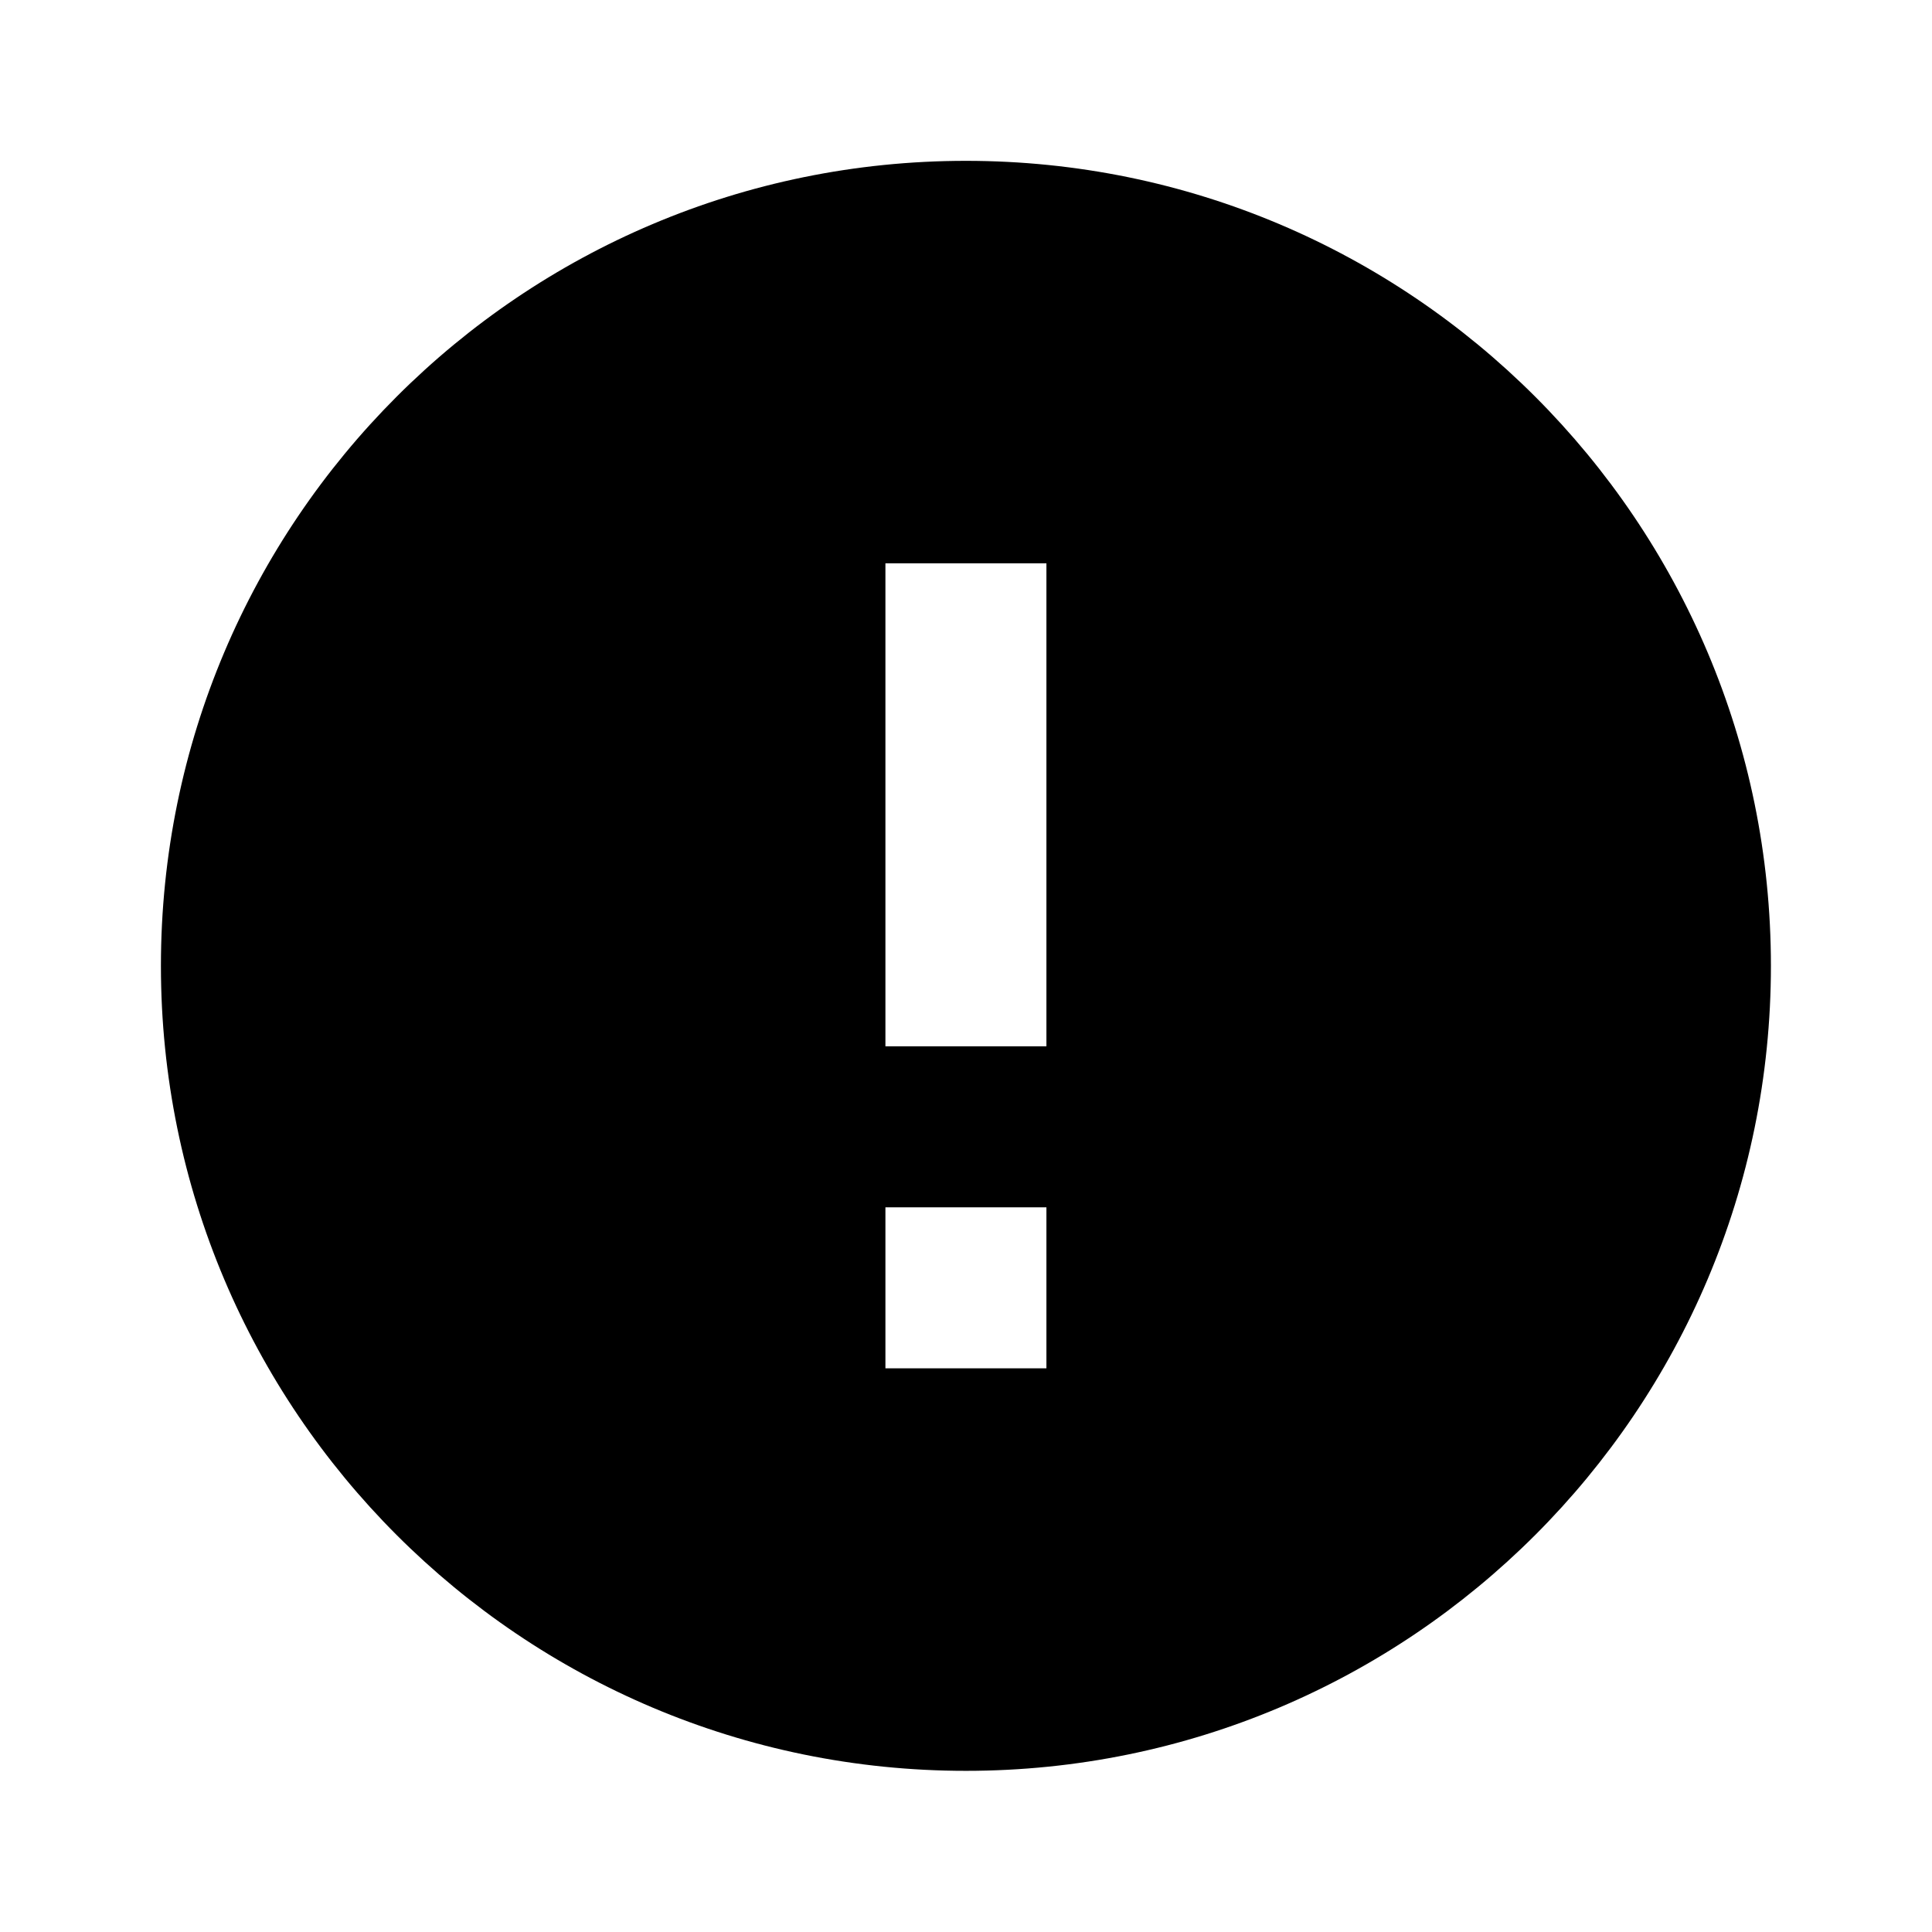
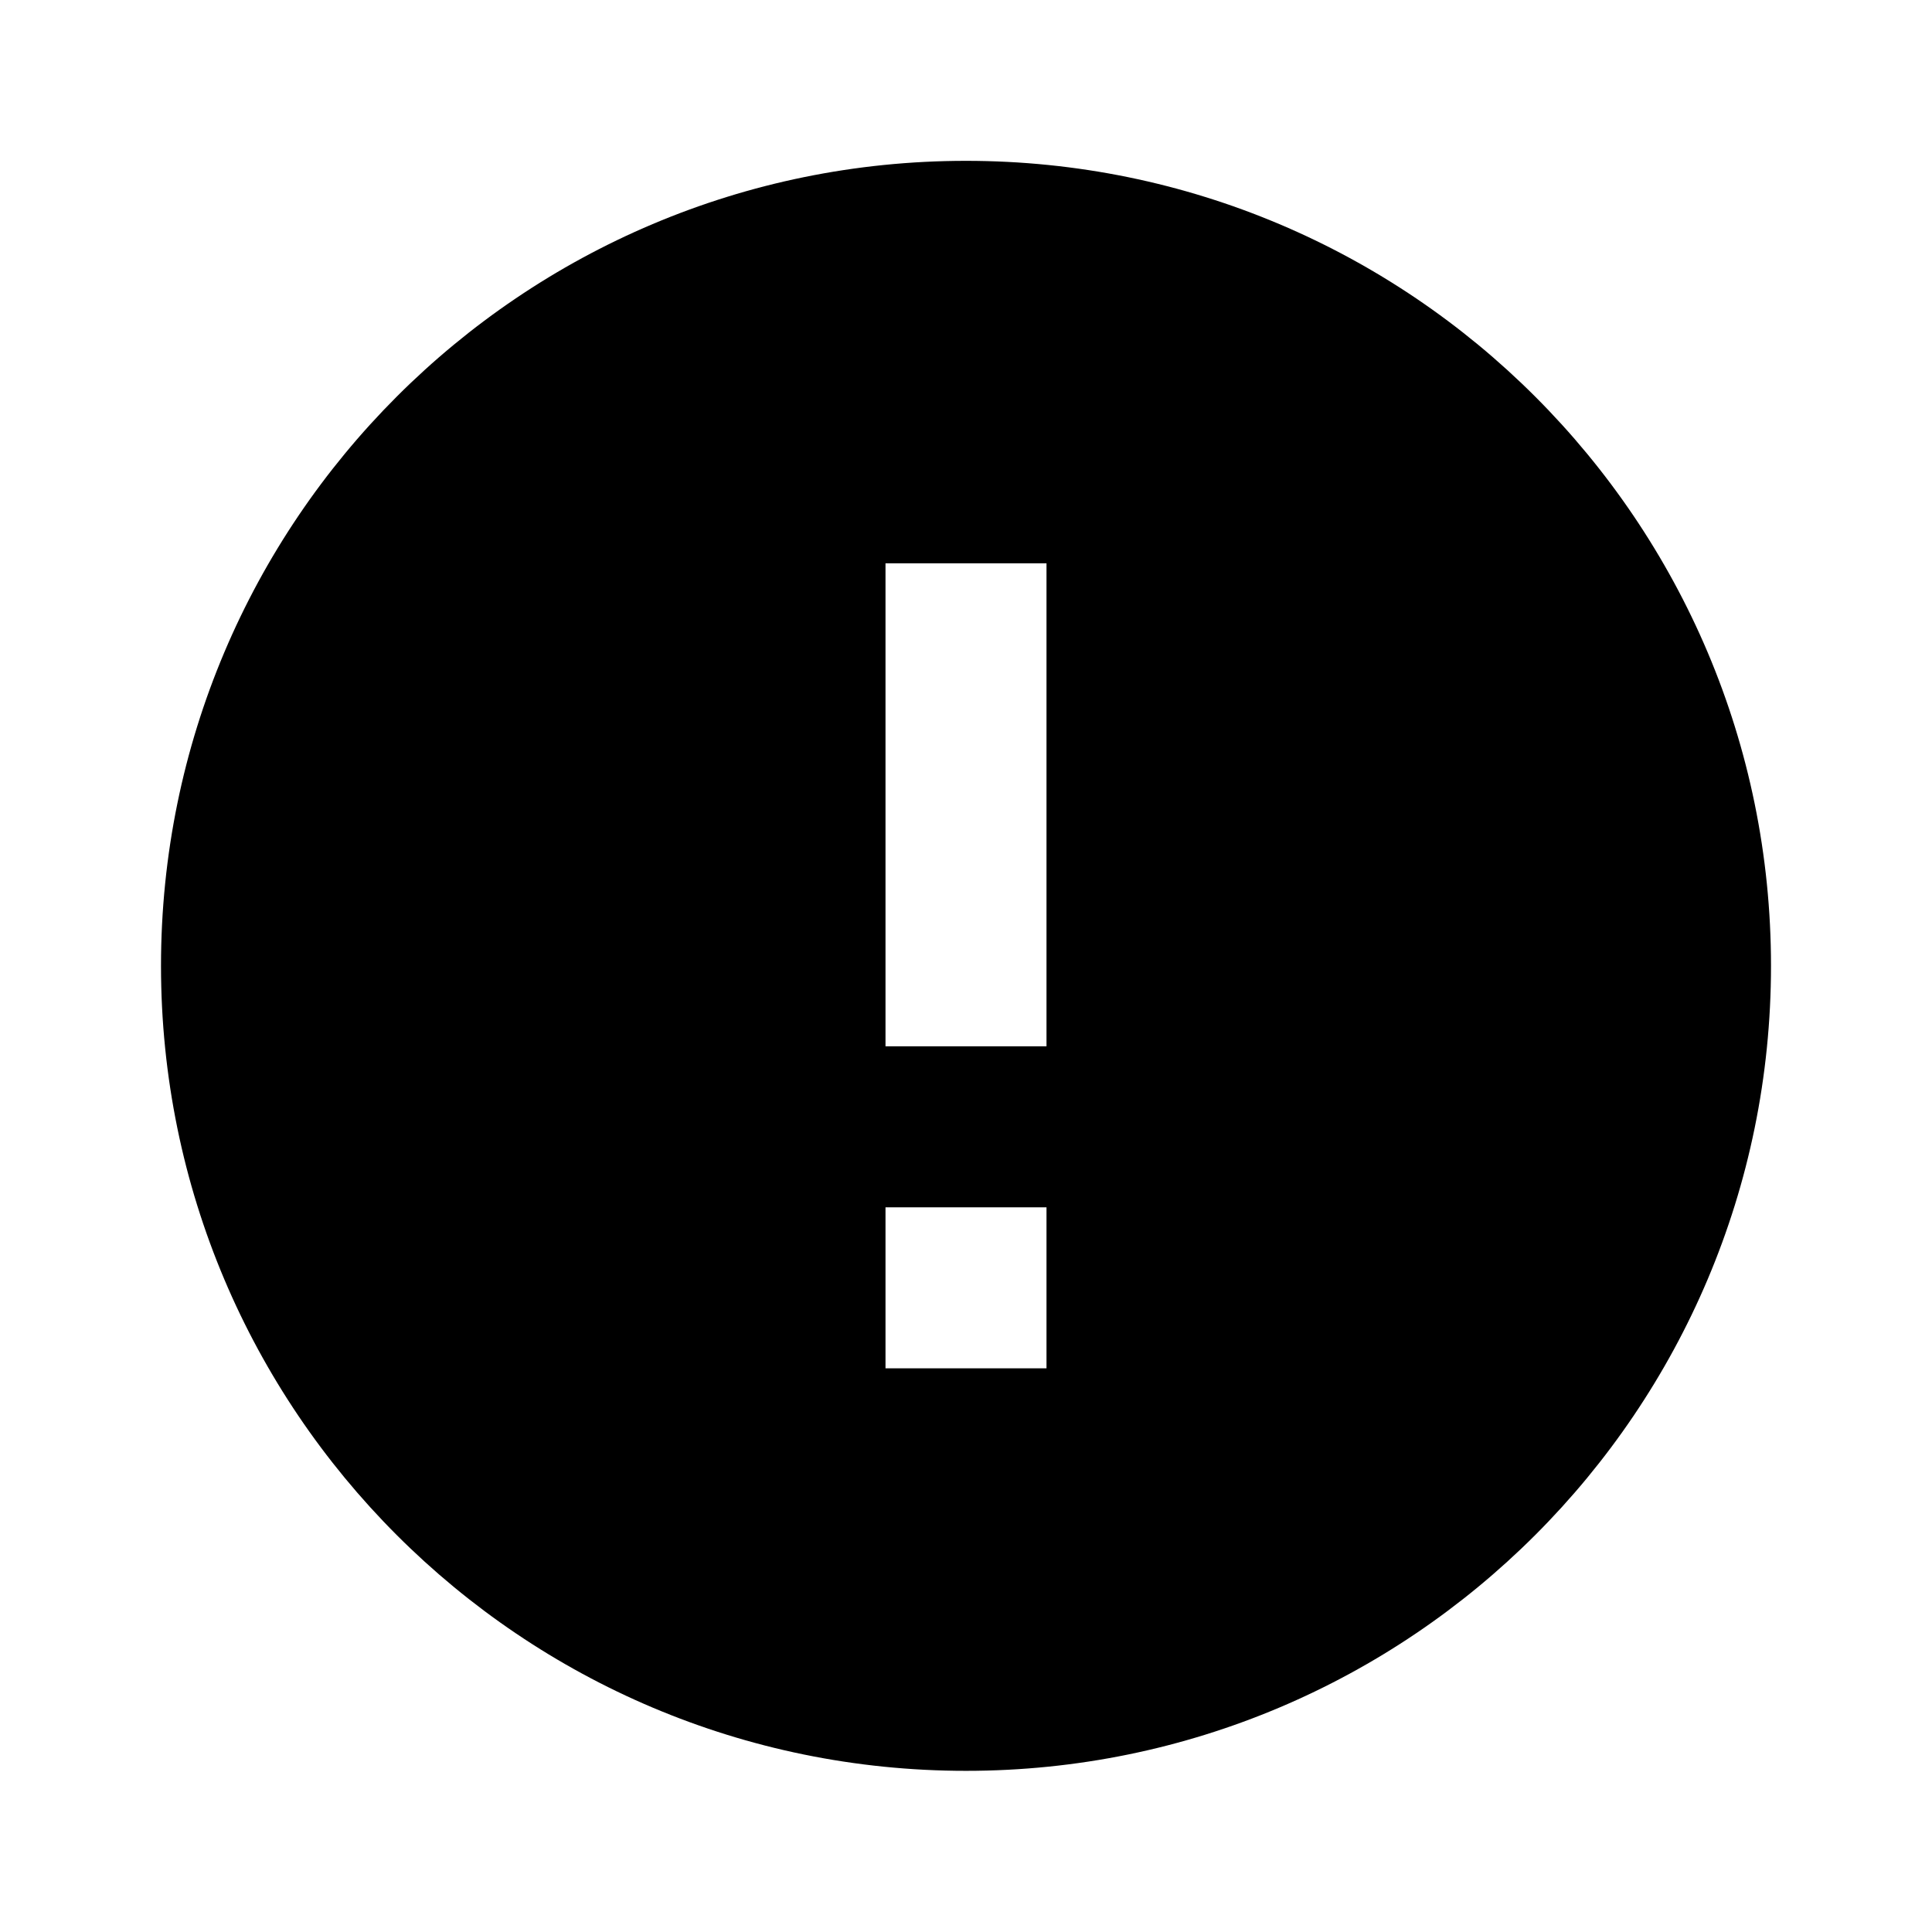
- <svg xmlns="http://www.w3.org/2000/svg" version="1.1" baseProfile="full" width="24" height="24" viewBox="0 0 24.00 24.00" enable-background="new 0 0 24.00 24.00" xml:space="preserve">
-   <path fill="#000000" fill-opacity="1" stroke-width="0.2" stroke-linejoin="round" d="M 12.999,12.998L 10.999,12.998L 10.999,6.998L 12.999,6.998M 12.999,16.998L 10.999,16.998L 10.999,14.998L 12.999,14.998M 11.999,1.998C 6.476,1.998 1.999,6.475 1.999,11.998C 1.999,17.521 6.476,21.998 11.999,21.998C 17.522,21.998 21.999,17.521 21.999,11.998C 21.999,6.475 17.522,1.998 11.999,1.998 Z " />
+ <svg xmlns="http://www.w3.org/2000/svg" width="24" height="24" baseProfile="full" viewBox="0 0 24 24">
+   <path d="M13 12.998h-2v-6h2m0 10h-2v-2h2m-1-13c-5.524 0-10 4.477-10 10s4.476 10 10 10c5.522 0 10-4.477 10-10s-4.478-10-10-10z" />
</svg>
